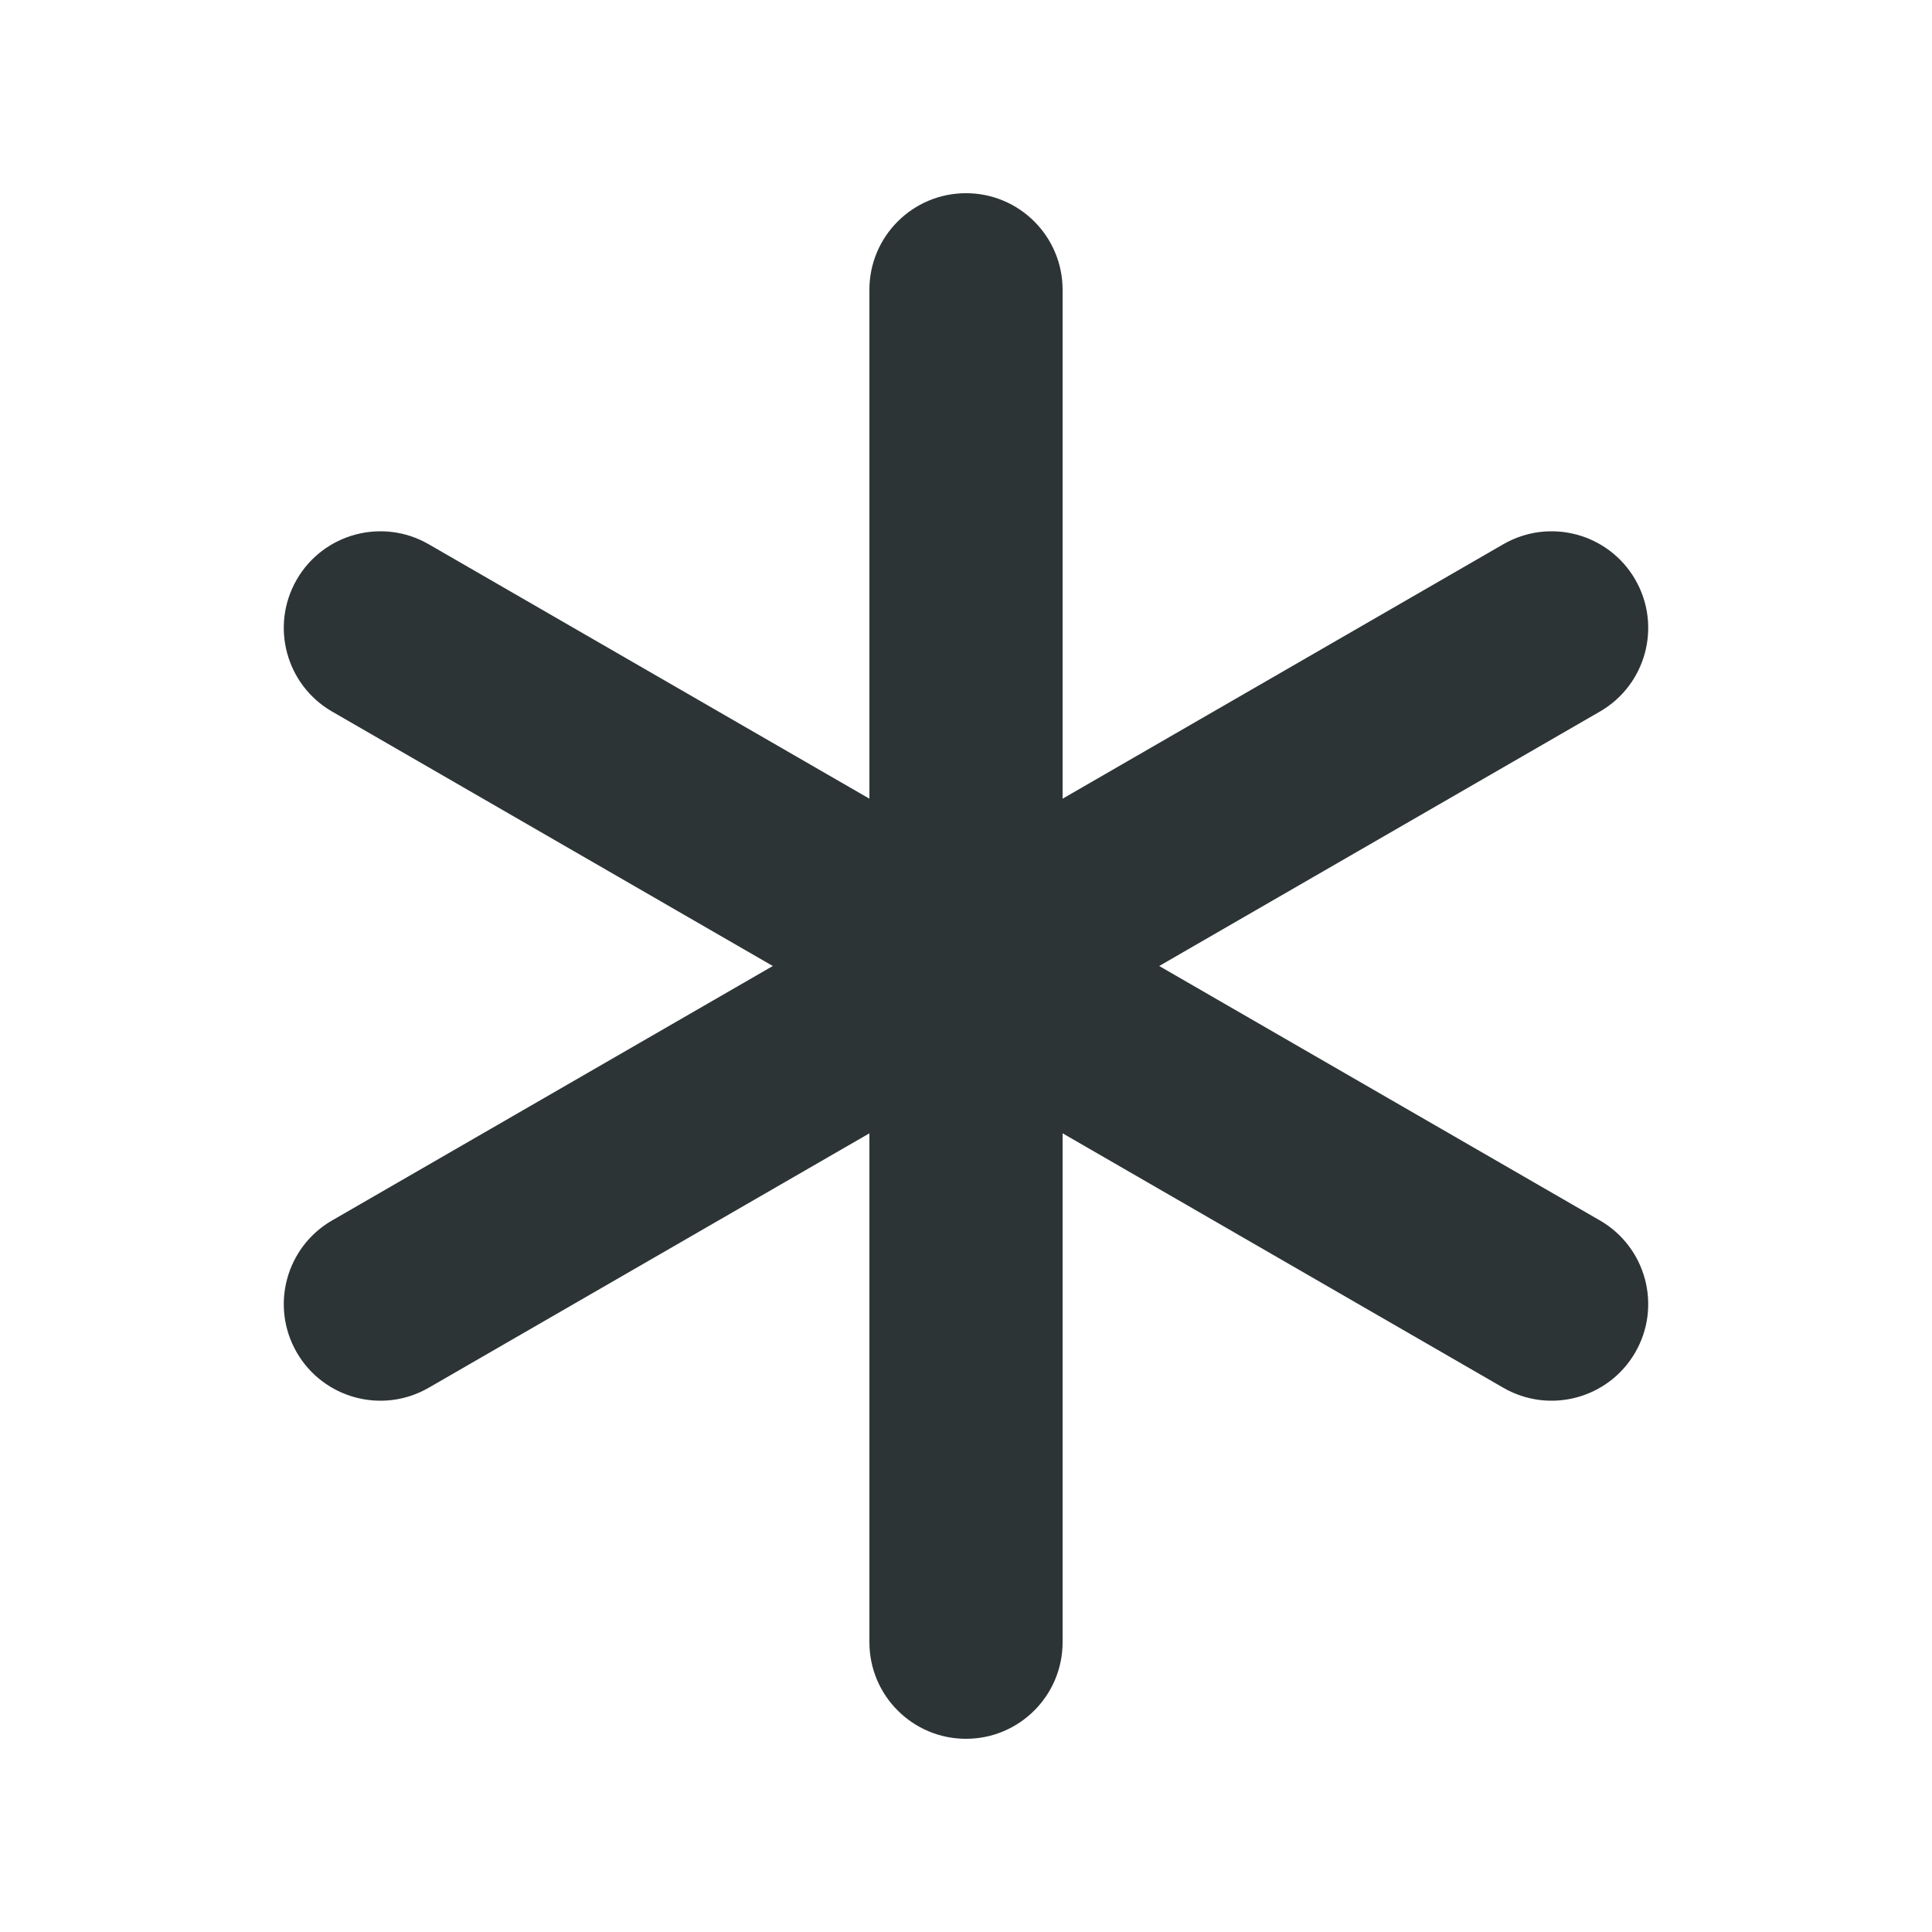
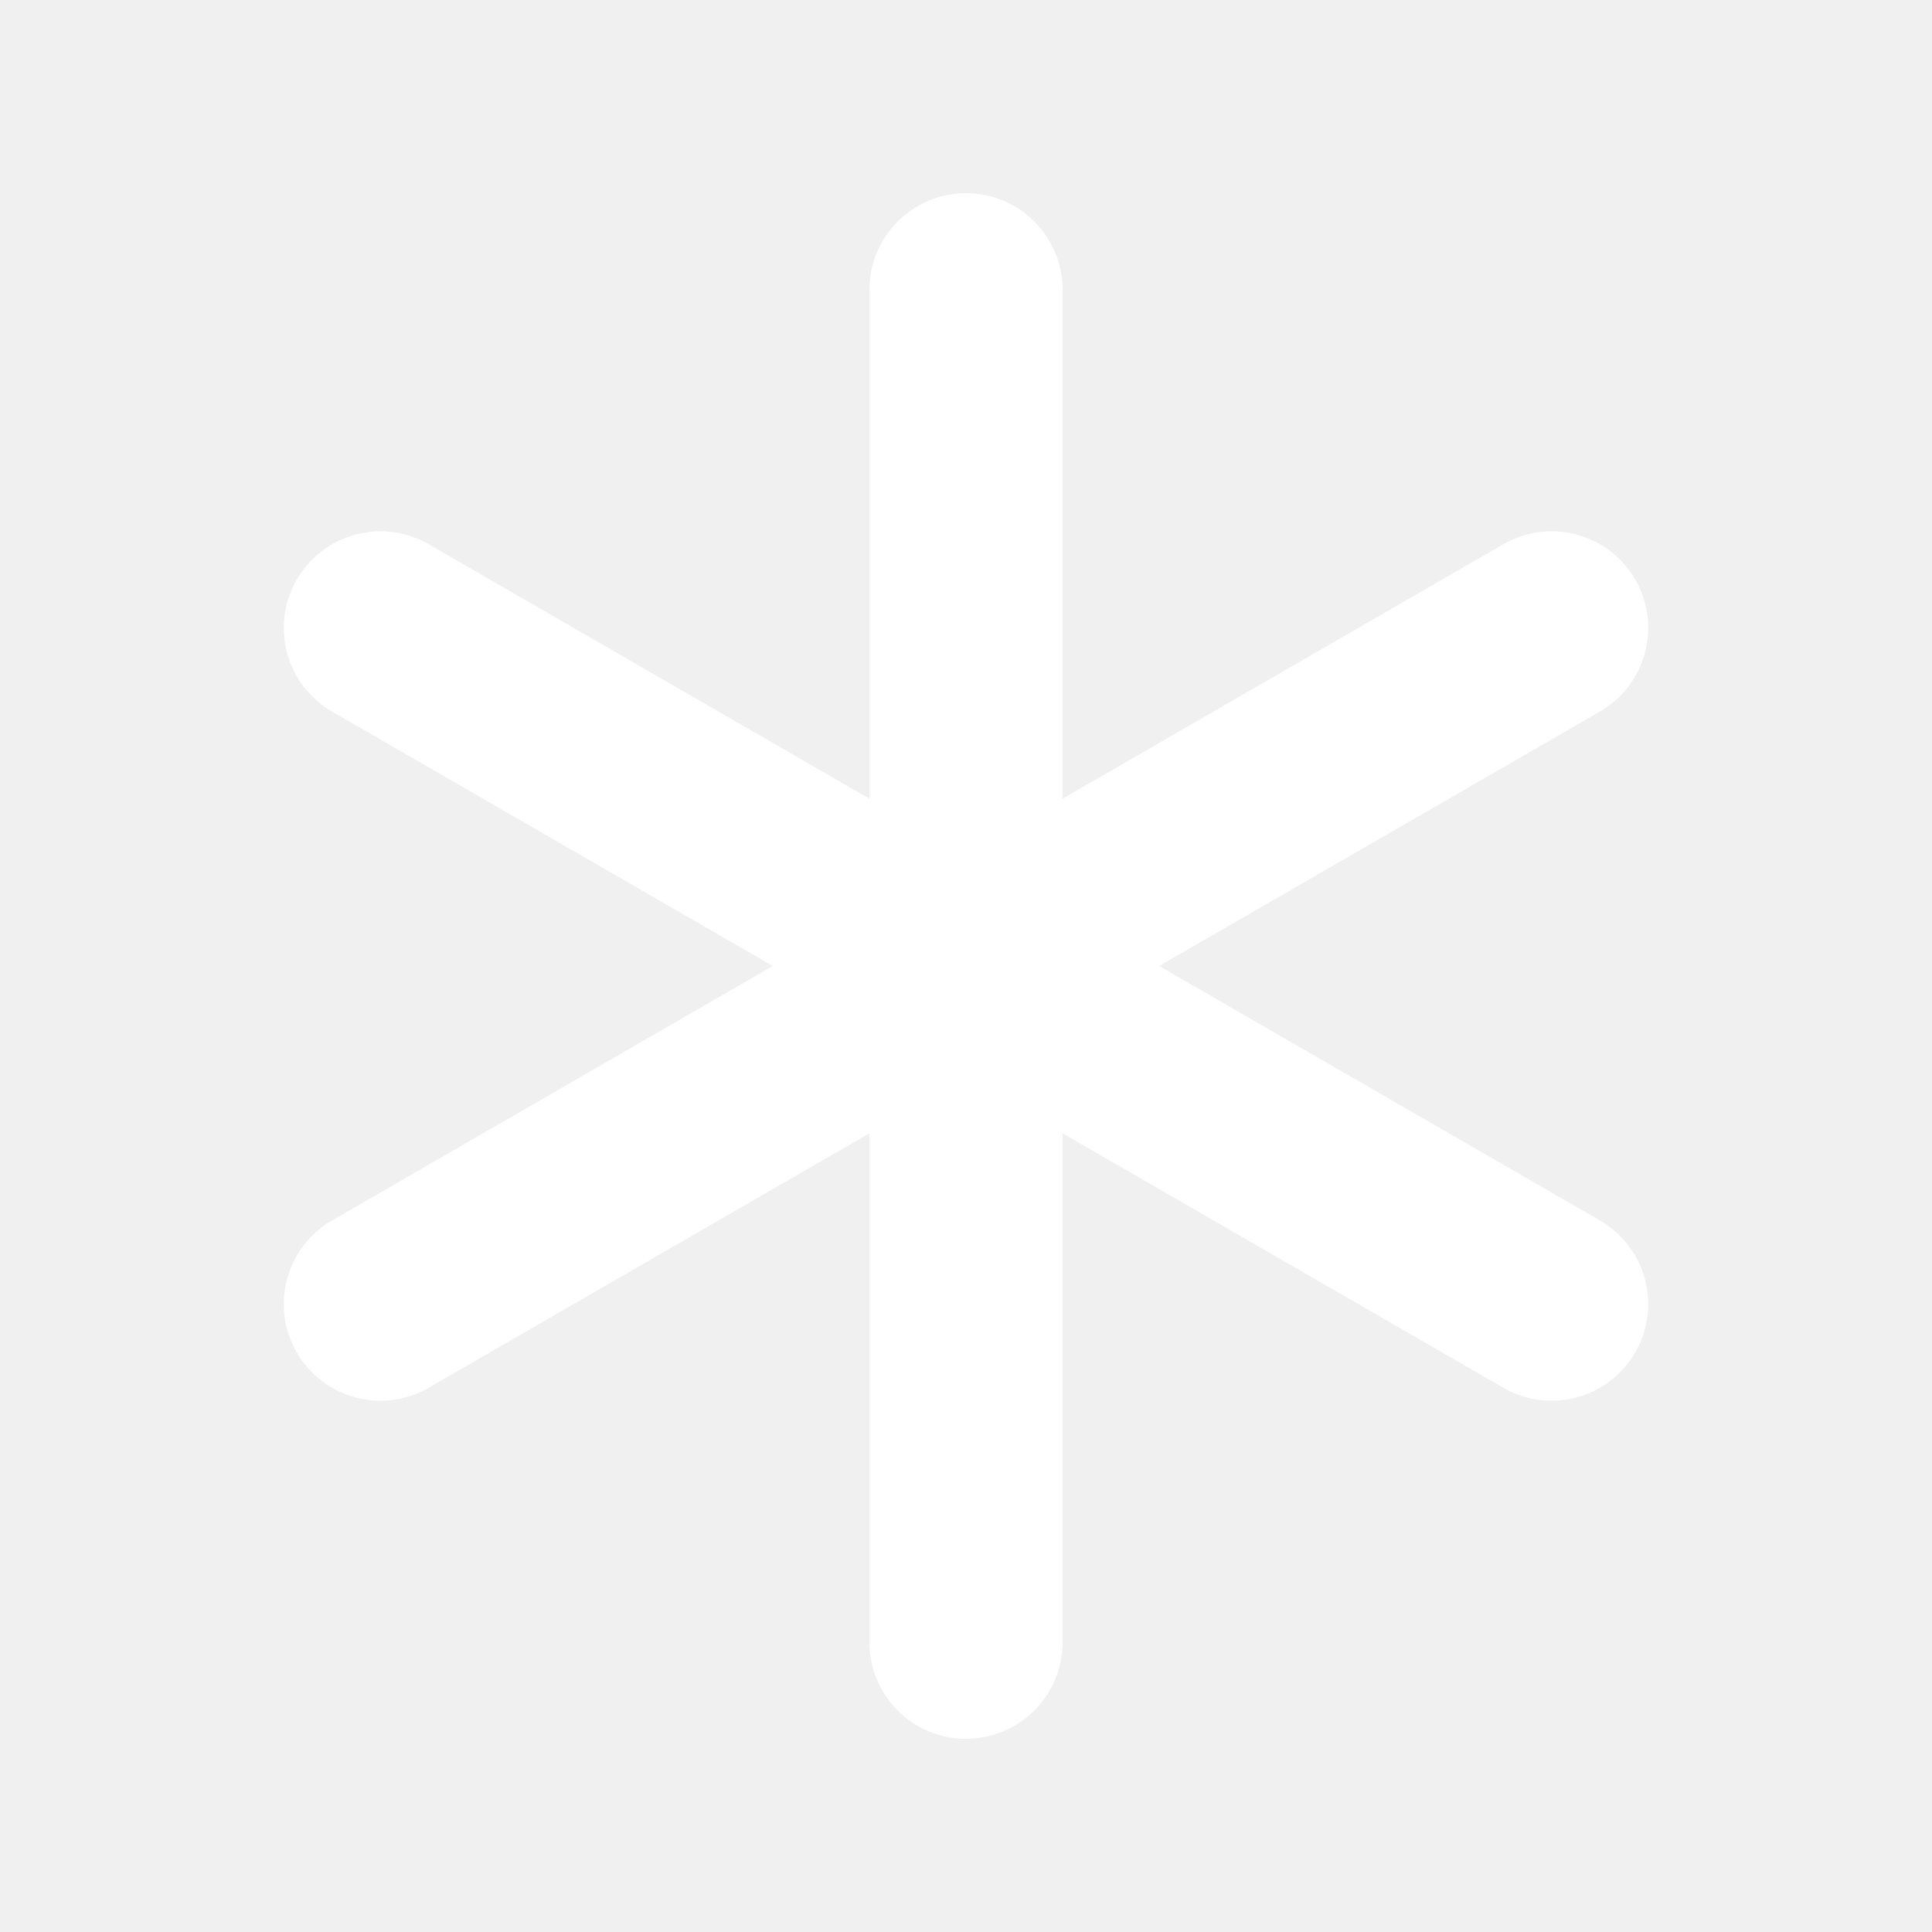
<svg xmlns="http://www.w3.org/2000/svg" width="64" height="64" viewBox="0 0 200 200">
-   <rect width="200" height="200" fill="#FFFFFF" />
-   <g fill="#2D3436">
+   <g fill="#FFFFFF">
    <rect x="90" y="20" width="20" height="160" rx="10" />
    <rect x="90" y="20" width="20" height="160" rx="10" transform="rotate(60 100 100)" />
    <rect x="90" y="20" width="20" height="160" rx="10" transform="rotate(-60 100 100)" />
  </g>
</svg>
